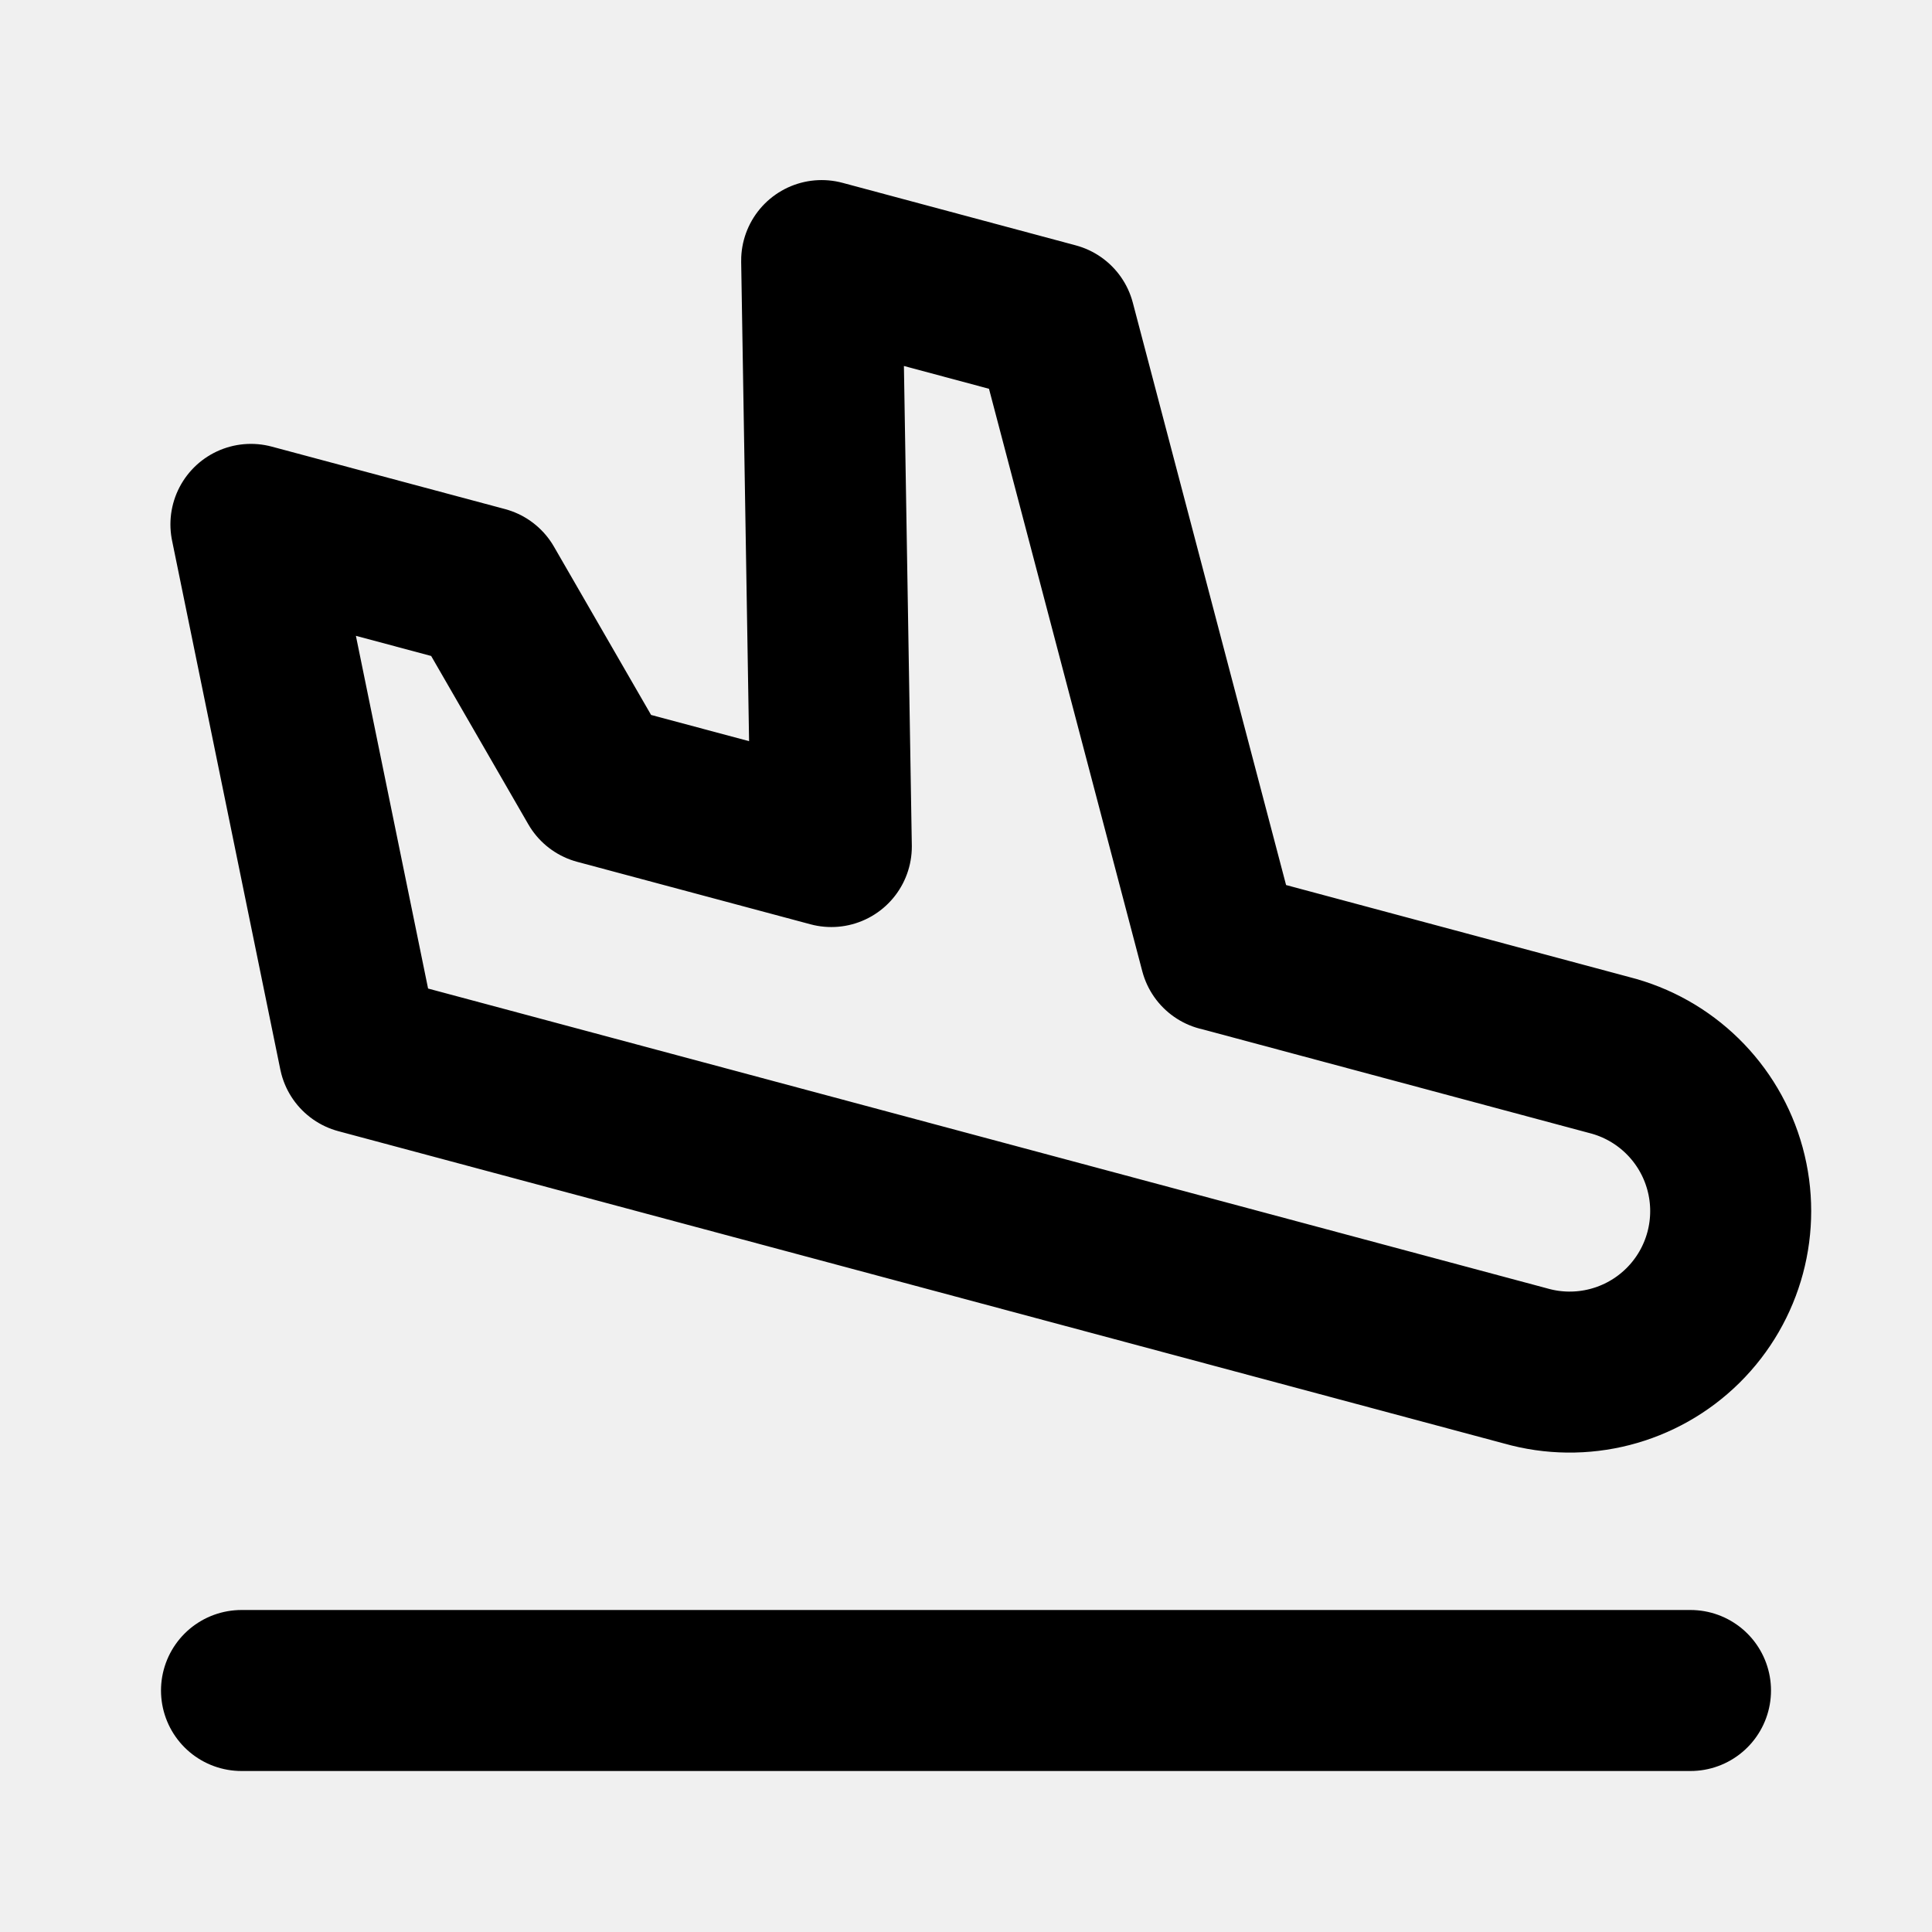
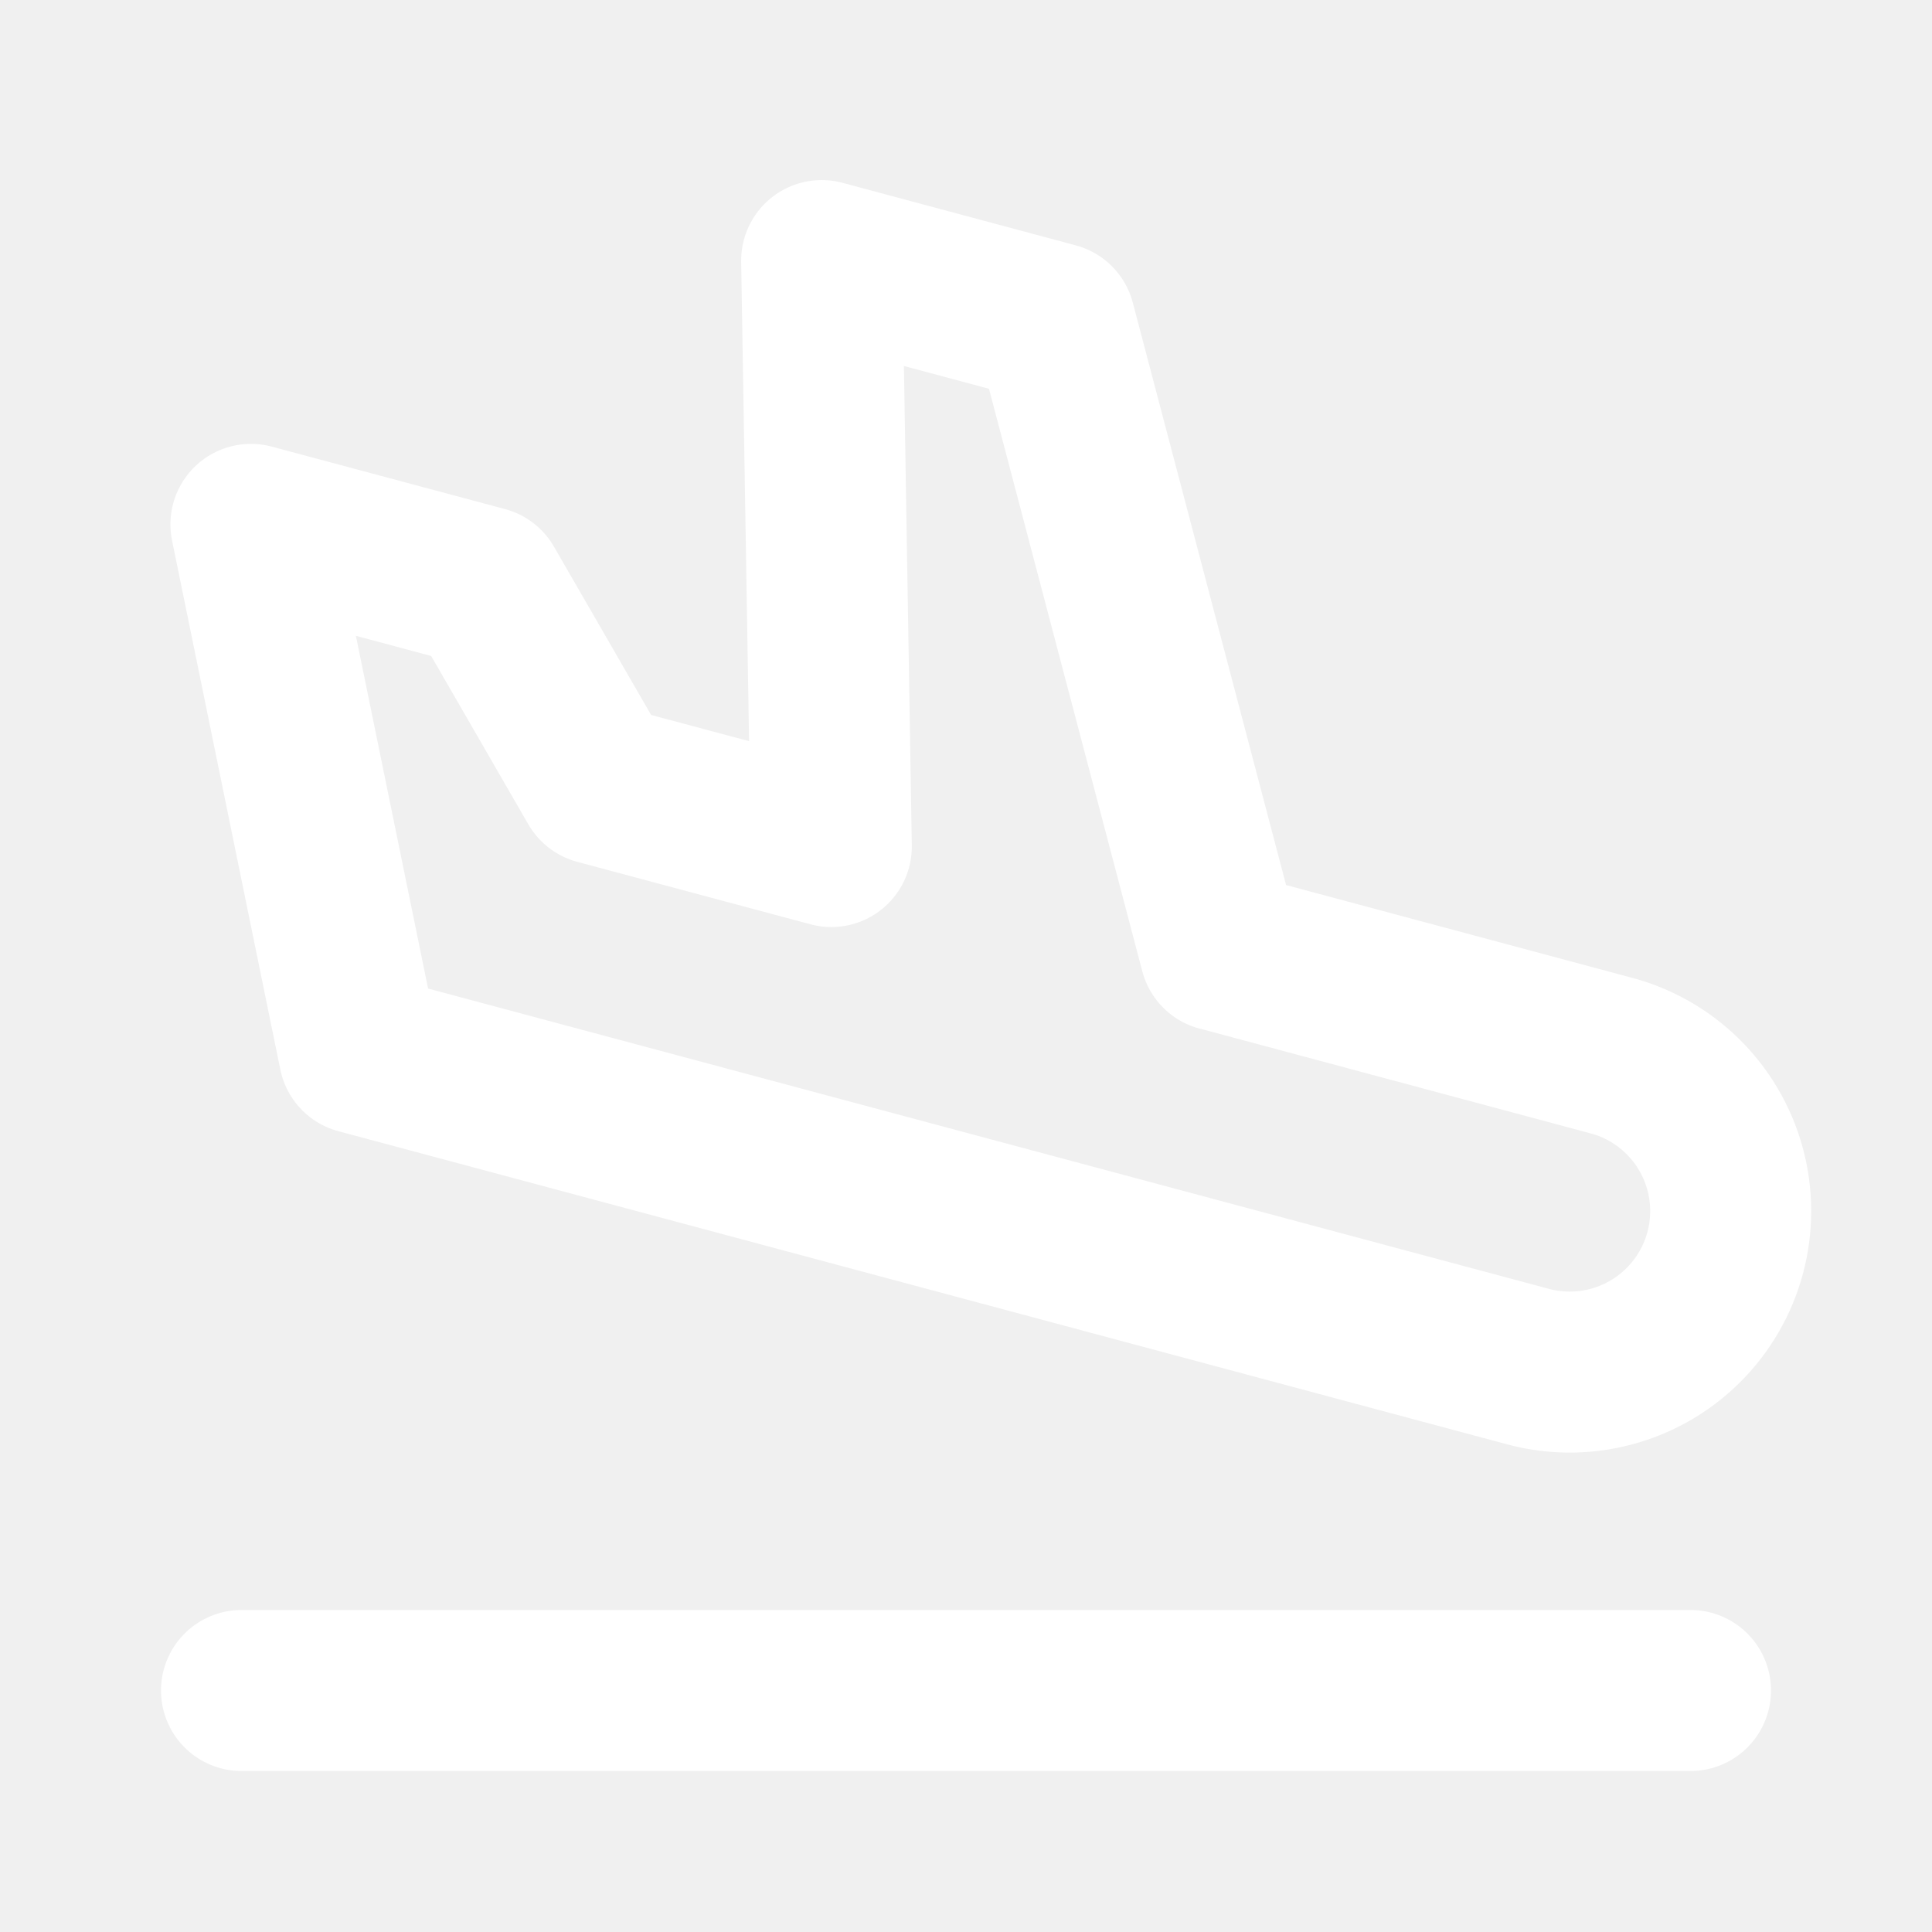
- <svg xmlns="http://www.w3.org/2000/svg" class="icon icon-tabler icon-tabler-plane-arrival" width="24" height="24" viewBox="0 0 24 24" stroke-width="2" stroke="currentColor" fill="none" stroke-linecap="round" stroke-linejoin="round">
+ <svg xmlns="http://www.w3.org/2000/svg" class="icon icon-tabler icon-tabler-plane-arrival" width="27" height="27" viewBox="0 0 24 24" stroke-width="2" stroke="white" fill="none" stroke-linecap="round" stroke-linejoin="round">
  <path stroke="none" d="M0 0h24v24H0z" fill="none" />
  <path d="M15.157 11.81l4.83 1.295a2 2 0 1 1 -1.036 3.863l-14.489 -3.882l-1.345 -6.572l2.898 .776l1.414 2.45l2.898 .776l-.12 -7.279l2.898 .777l2.052 7.797z" />
  <path d="M3 21h18" />
</svg>
